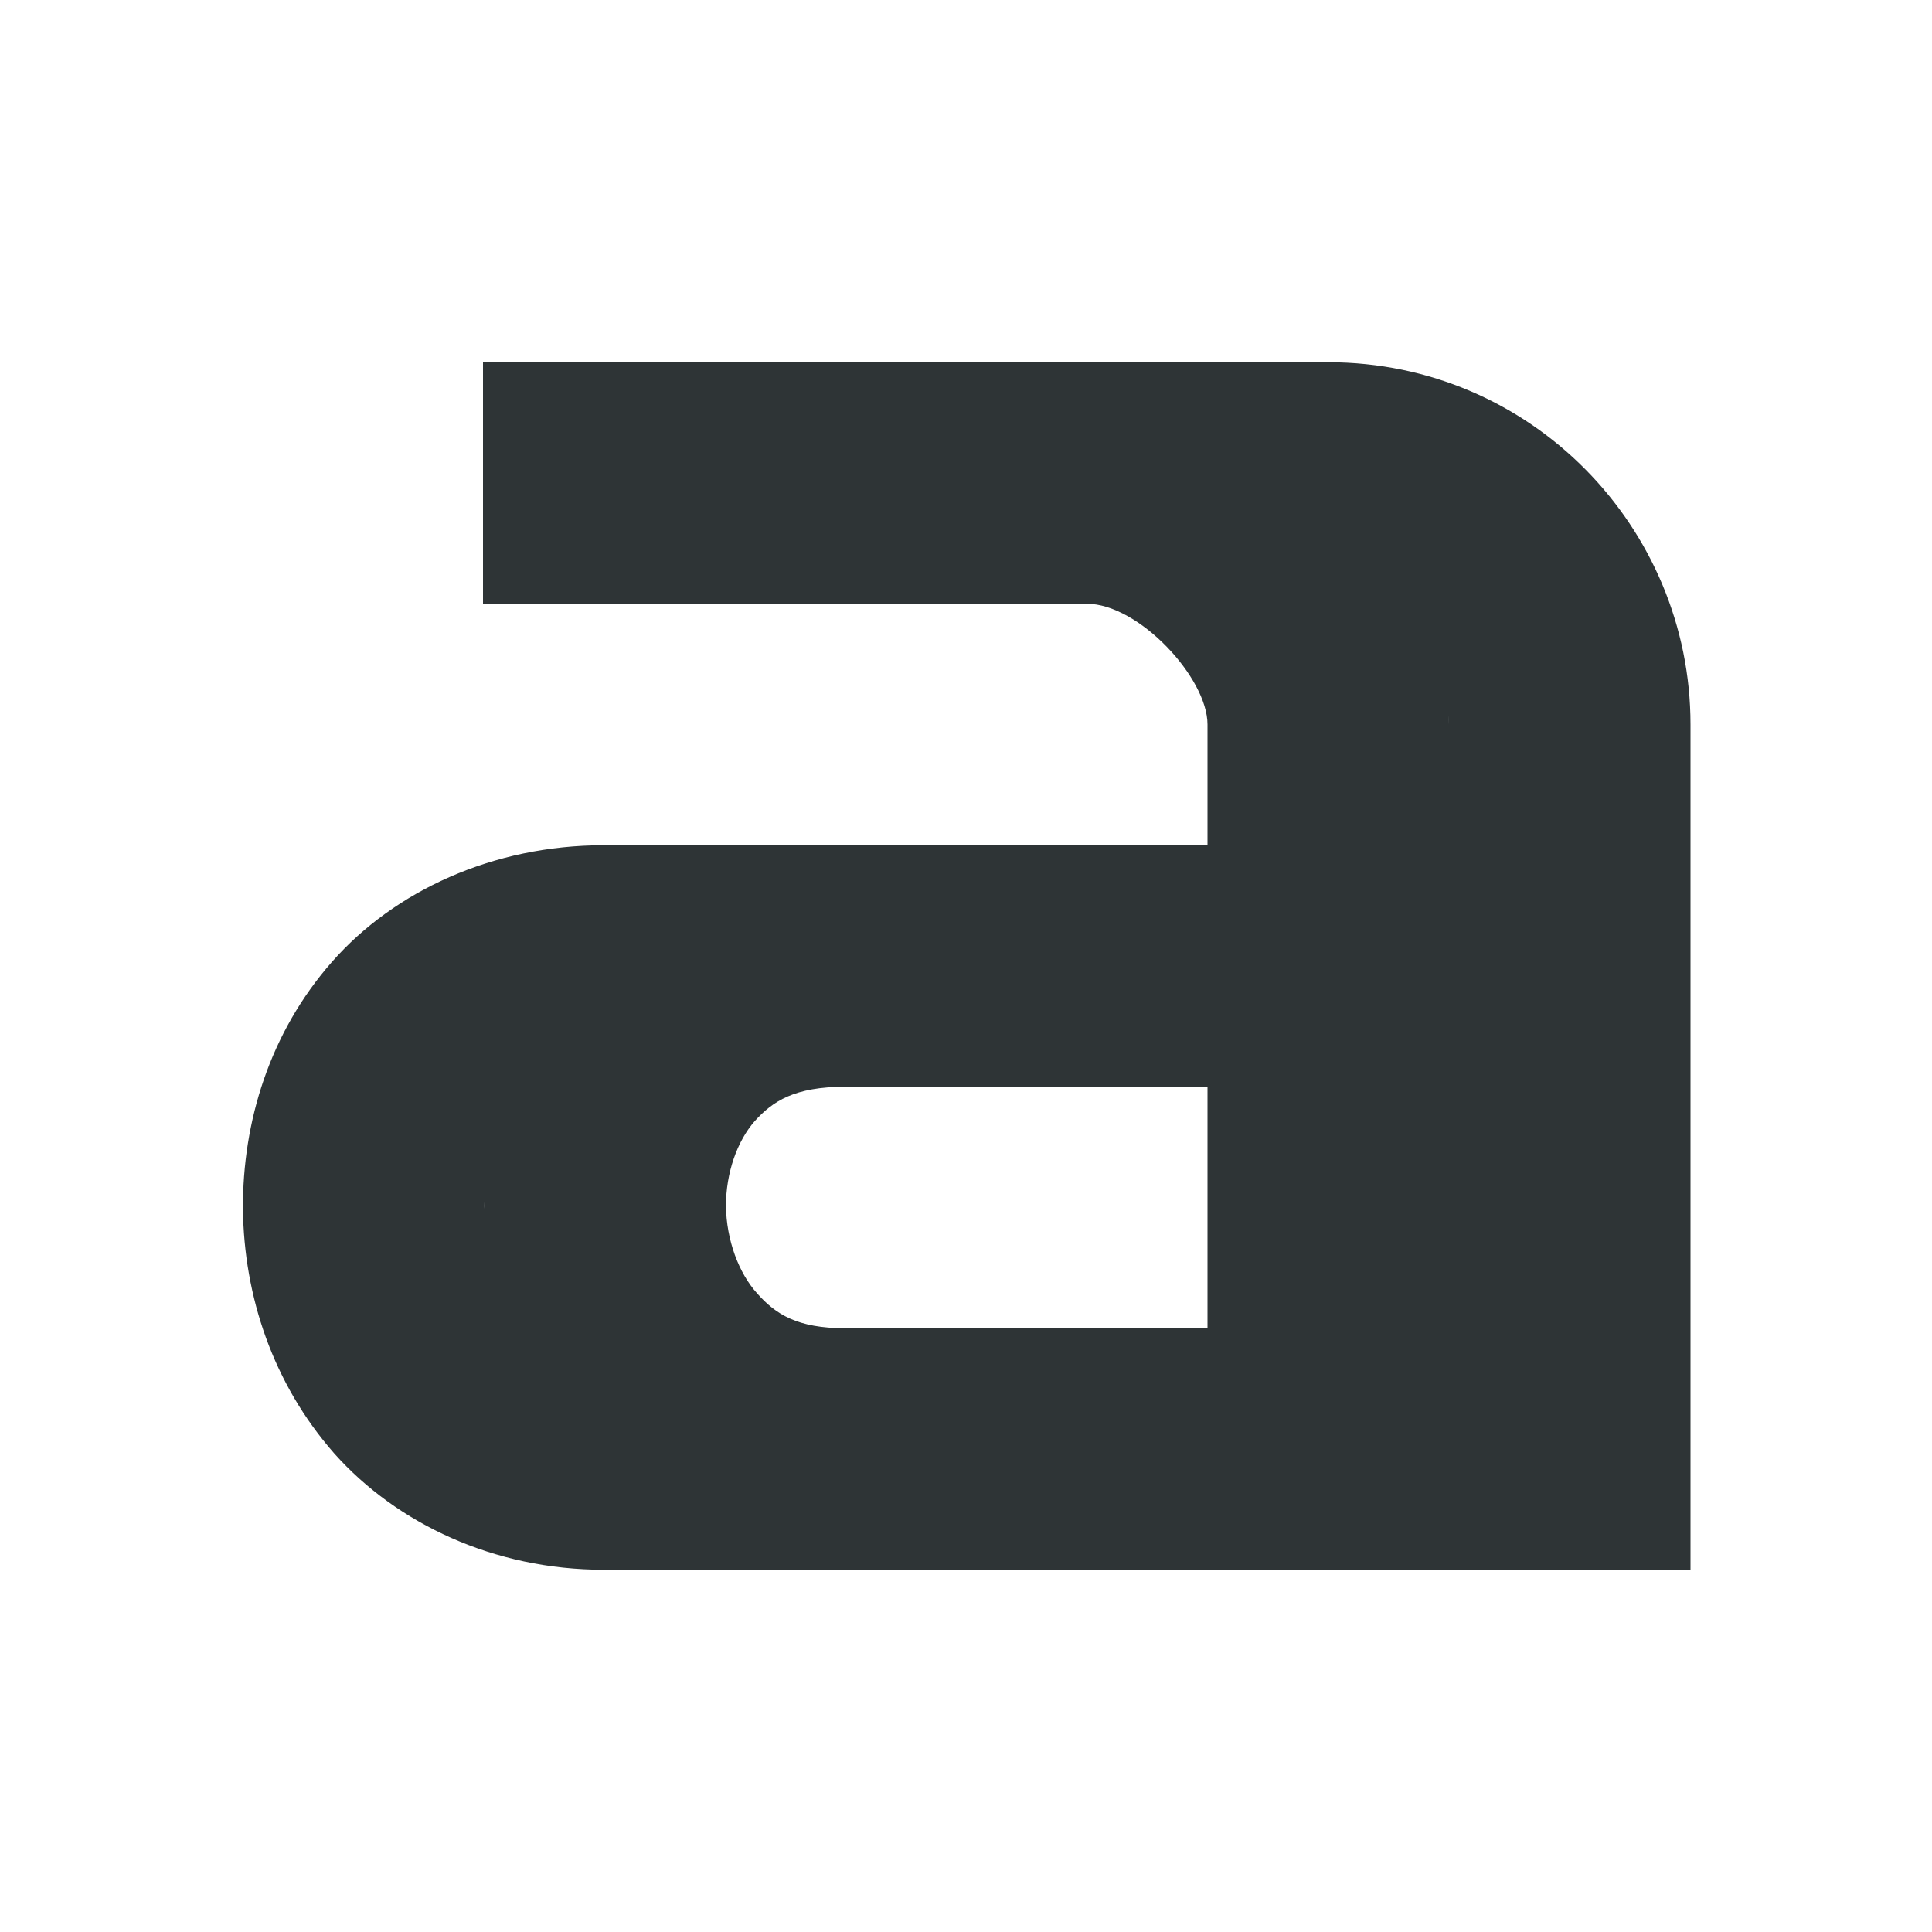
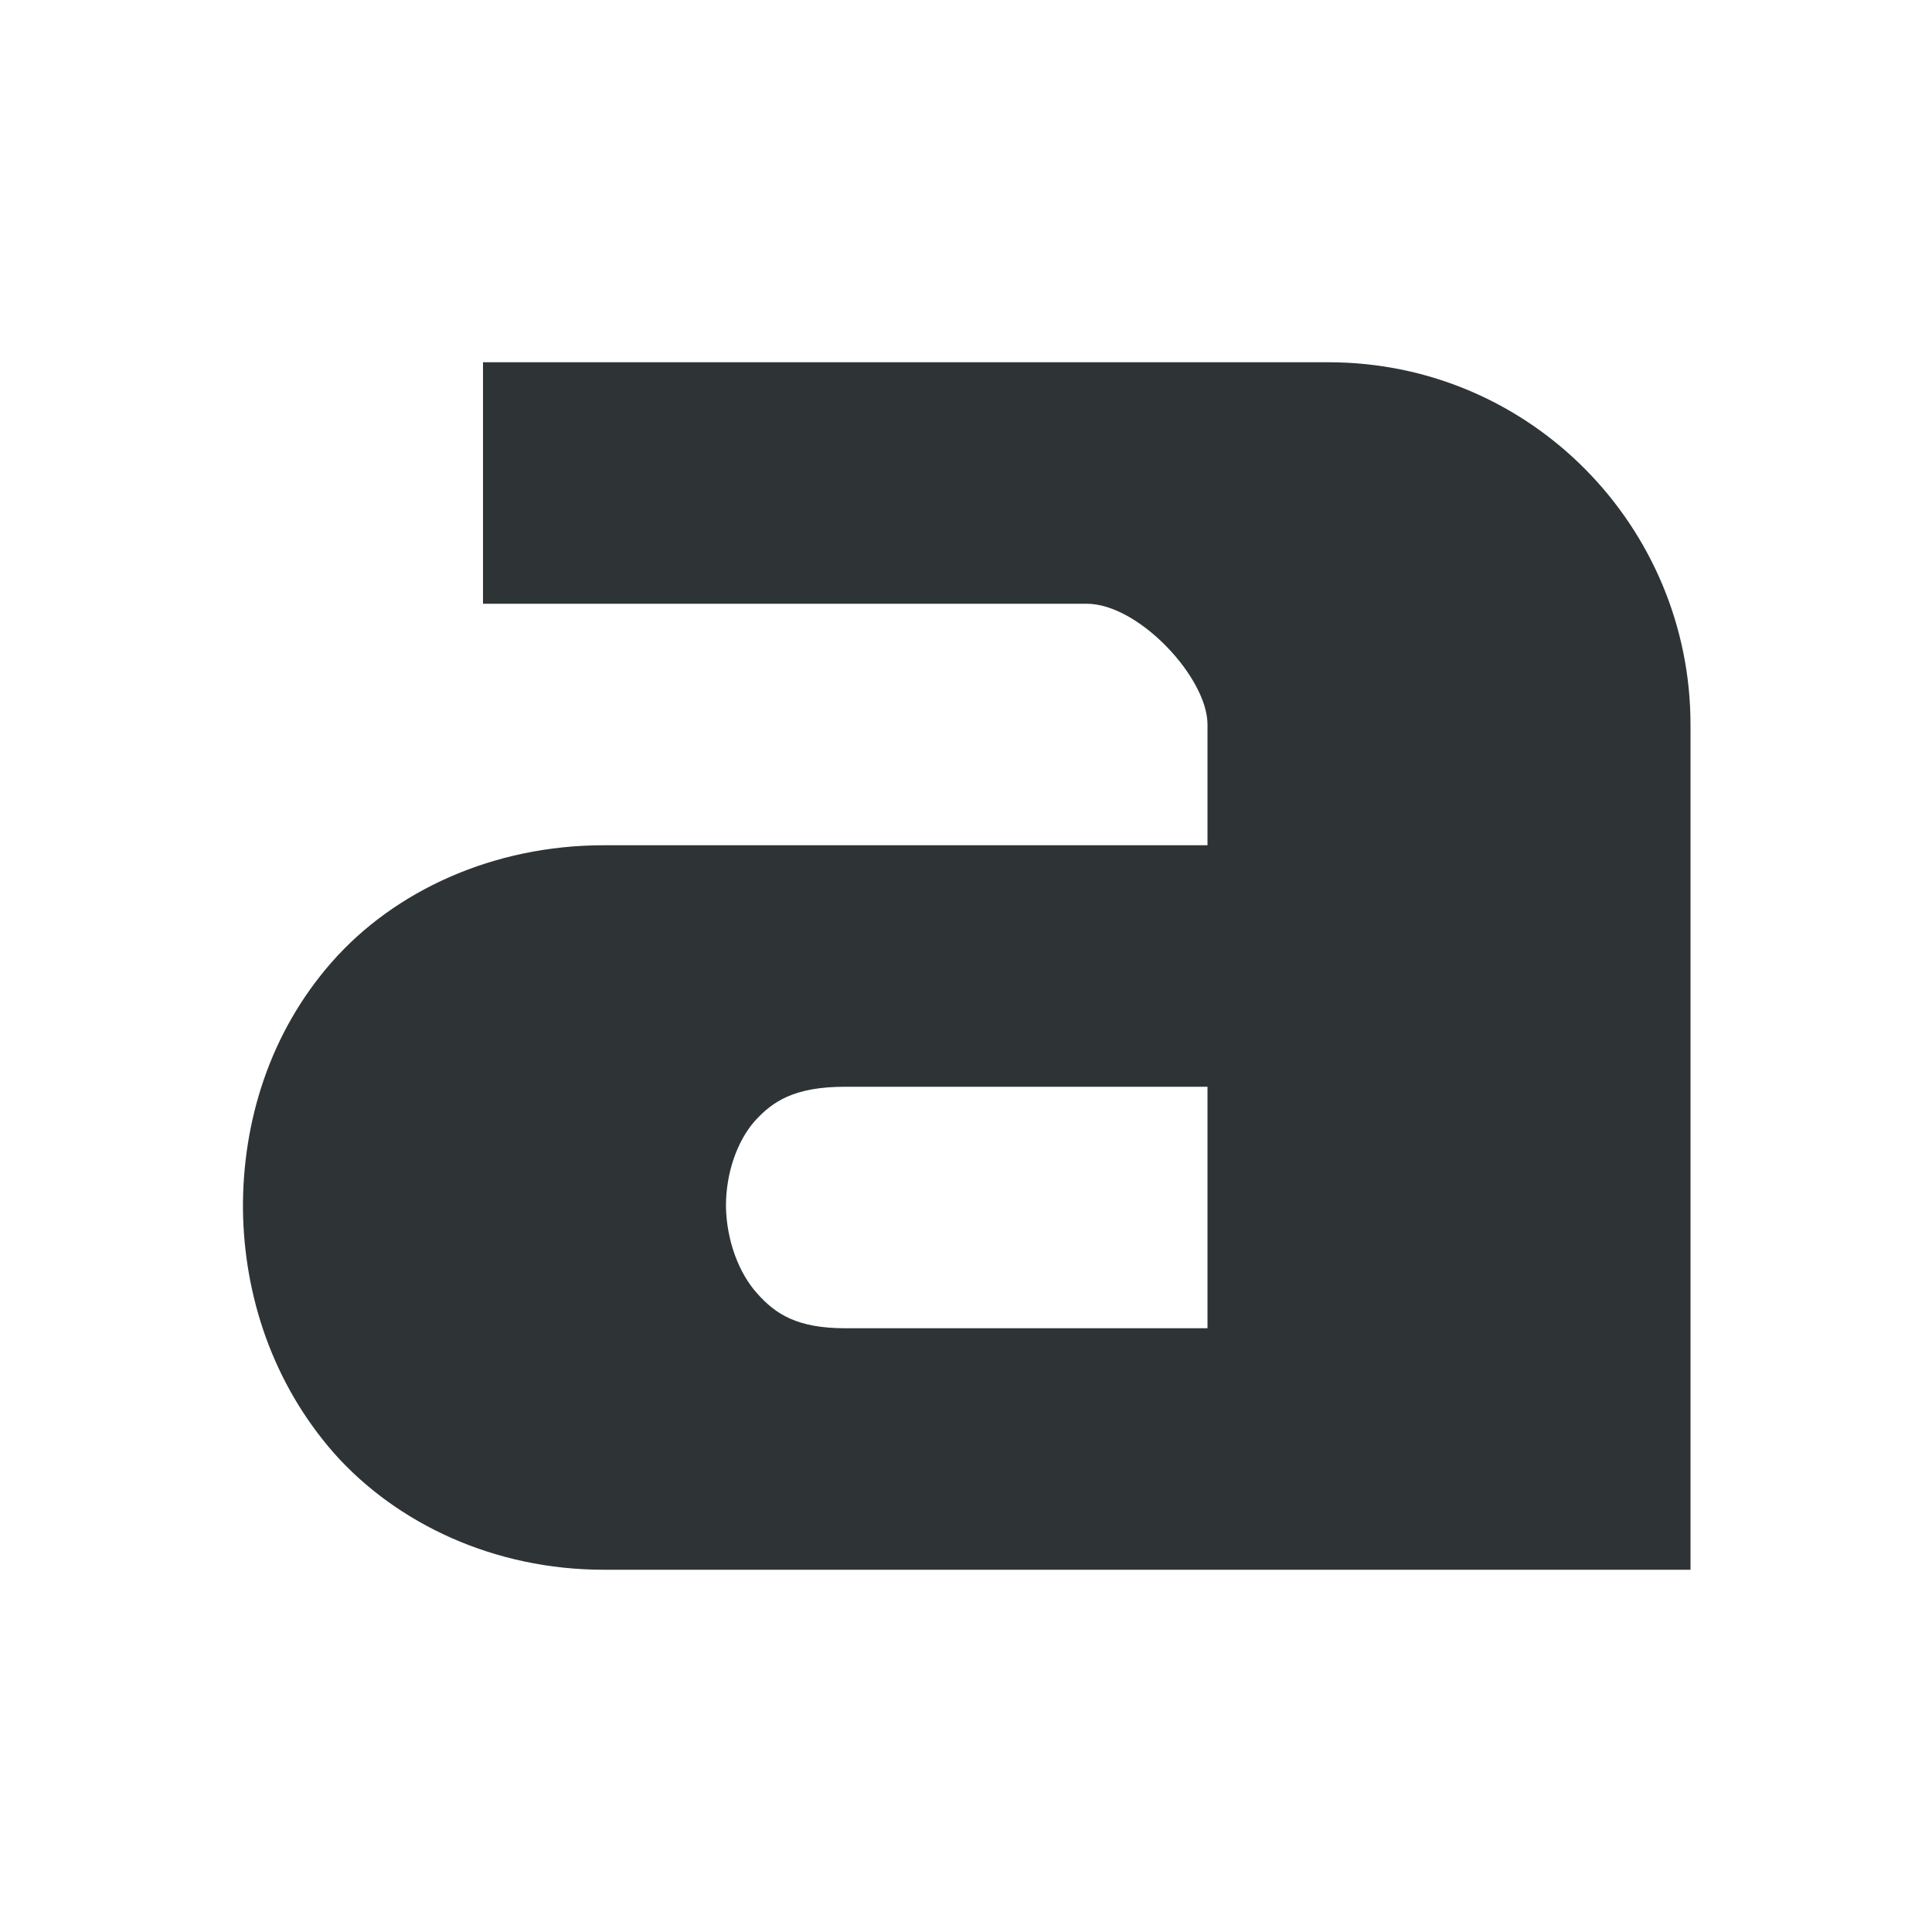
<svg xmlns="http://www.w3.org/2000/svg" height="16px" viewBox="0 0 16 16" width="16px">
-   <g fill="#2e3436">
-     <path d="m 5 3 v 2 h 6 c 0.43 0 1 0.613 1 1 v 1 h -5 c -0.918 0 -1.734 0.379 -2.25 0.965 c -0.516 0.586 -0.742 1.324 -0.738 2.047 c 0.008 0.719 0.246 1.445 0.758 2.027 c 0.516 0.578 1.32 0.961 2.23 0.961 h 7 v -7 c 0 -1.633 -1.32 -3 -3 -3 z m 2 6 h 5 v 2 h -5 c -0.398 0 -0.578 -0.117 -0.73 -0.289 c -0.152 -0.168 -0.254 -0.441 -0.258 -0.723 c 0 -0.277 0.094 -0.539 0.238 -0.703 c 0.148 -0.164 0.328 -0.285 0.75 -0.285 z m 0 0" />
-     <path d="m 4 3 v 2 h 5 c 0.43 0 1 0.613 1 1 v 1 h -5 c -0.918 0 -1.734 0.379 -2.25 0.965 c -0.516 0.586 -0.742 1.324 -0.738 2.047 c 0.008 0.719 0.246 1.445 0.758 2.027 c 0.516 0.578 1.32 0.961 2.23 0.961 h 7 v -7 c 0 -1.633 -1.32 -3 -3 -3 z m 1 6 h 5 v 2 h -5 c -0.398 0 -0.578 -0.117 -0.73 -0.289 c -0.152 -0.168 -0.254 -0.441 -0.258 -0.723 c 0 -0.277 0.094 -0.539 0.238 -0.703 c 0.148 -0.164 0.328 -0.285 0.75 -0.285 z m 0 0" />
-   </g>
+   <path d="m 4 3 v 2 h 5 c 0.43 0 1 0.613 1 1 v 1 h -5 c -0.918 0 -1.734 0.379 -2.25 0.965 c -0.516 0.586 -0.742 1.324 -0.738 2.047 c 0.008 0.719 0.246 1.445 0.758 2.027 c 0.516 0.578 1.32 0.961 2.23 0.961 h 9 v -7 c 0 -1.633 -1.32 -3 -3 -3 z m 3 6 h 3 v 2 h -3 c -0.398 0 -0.578 -0.117 -0.73 -0.289 c -0.152 -0.168 -0.254 -0.441 -0.258 -0.723 c 0 -0.277 0.094 -0.539 0.238 -0.703 c 0.148 -0.164 0.328 -0.285 0.75 -0.285 z m 0 0" fill="#2e3436" />
</svg>
